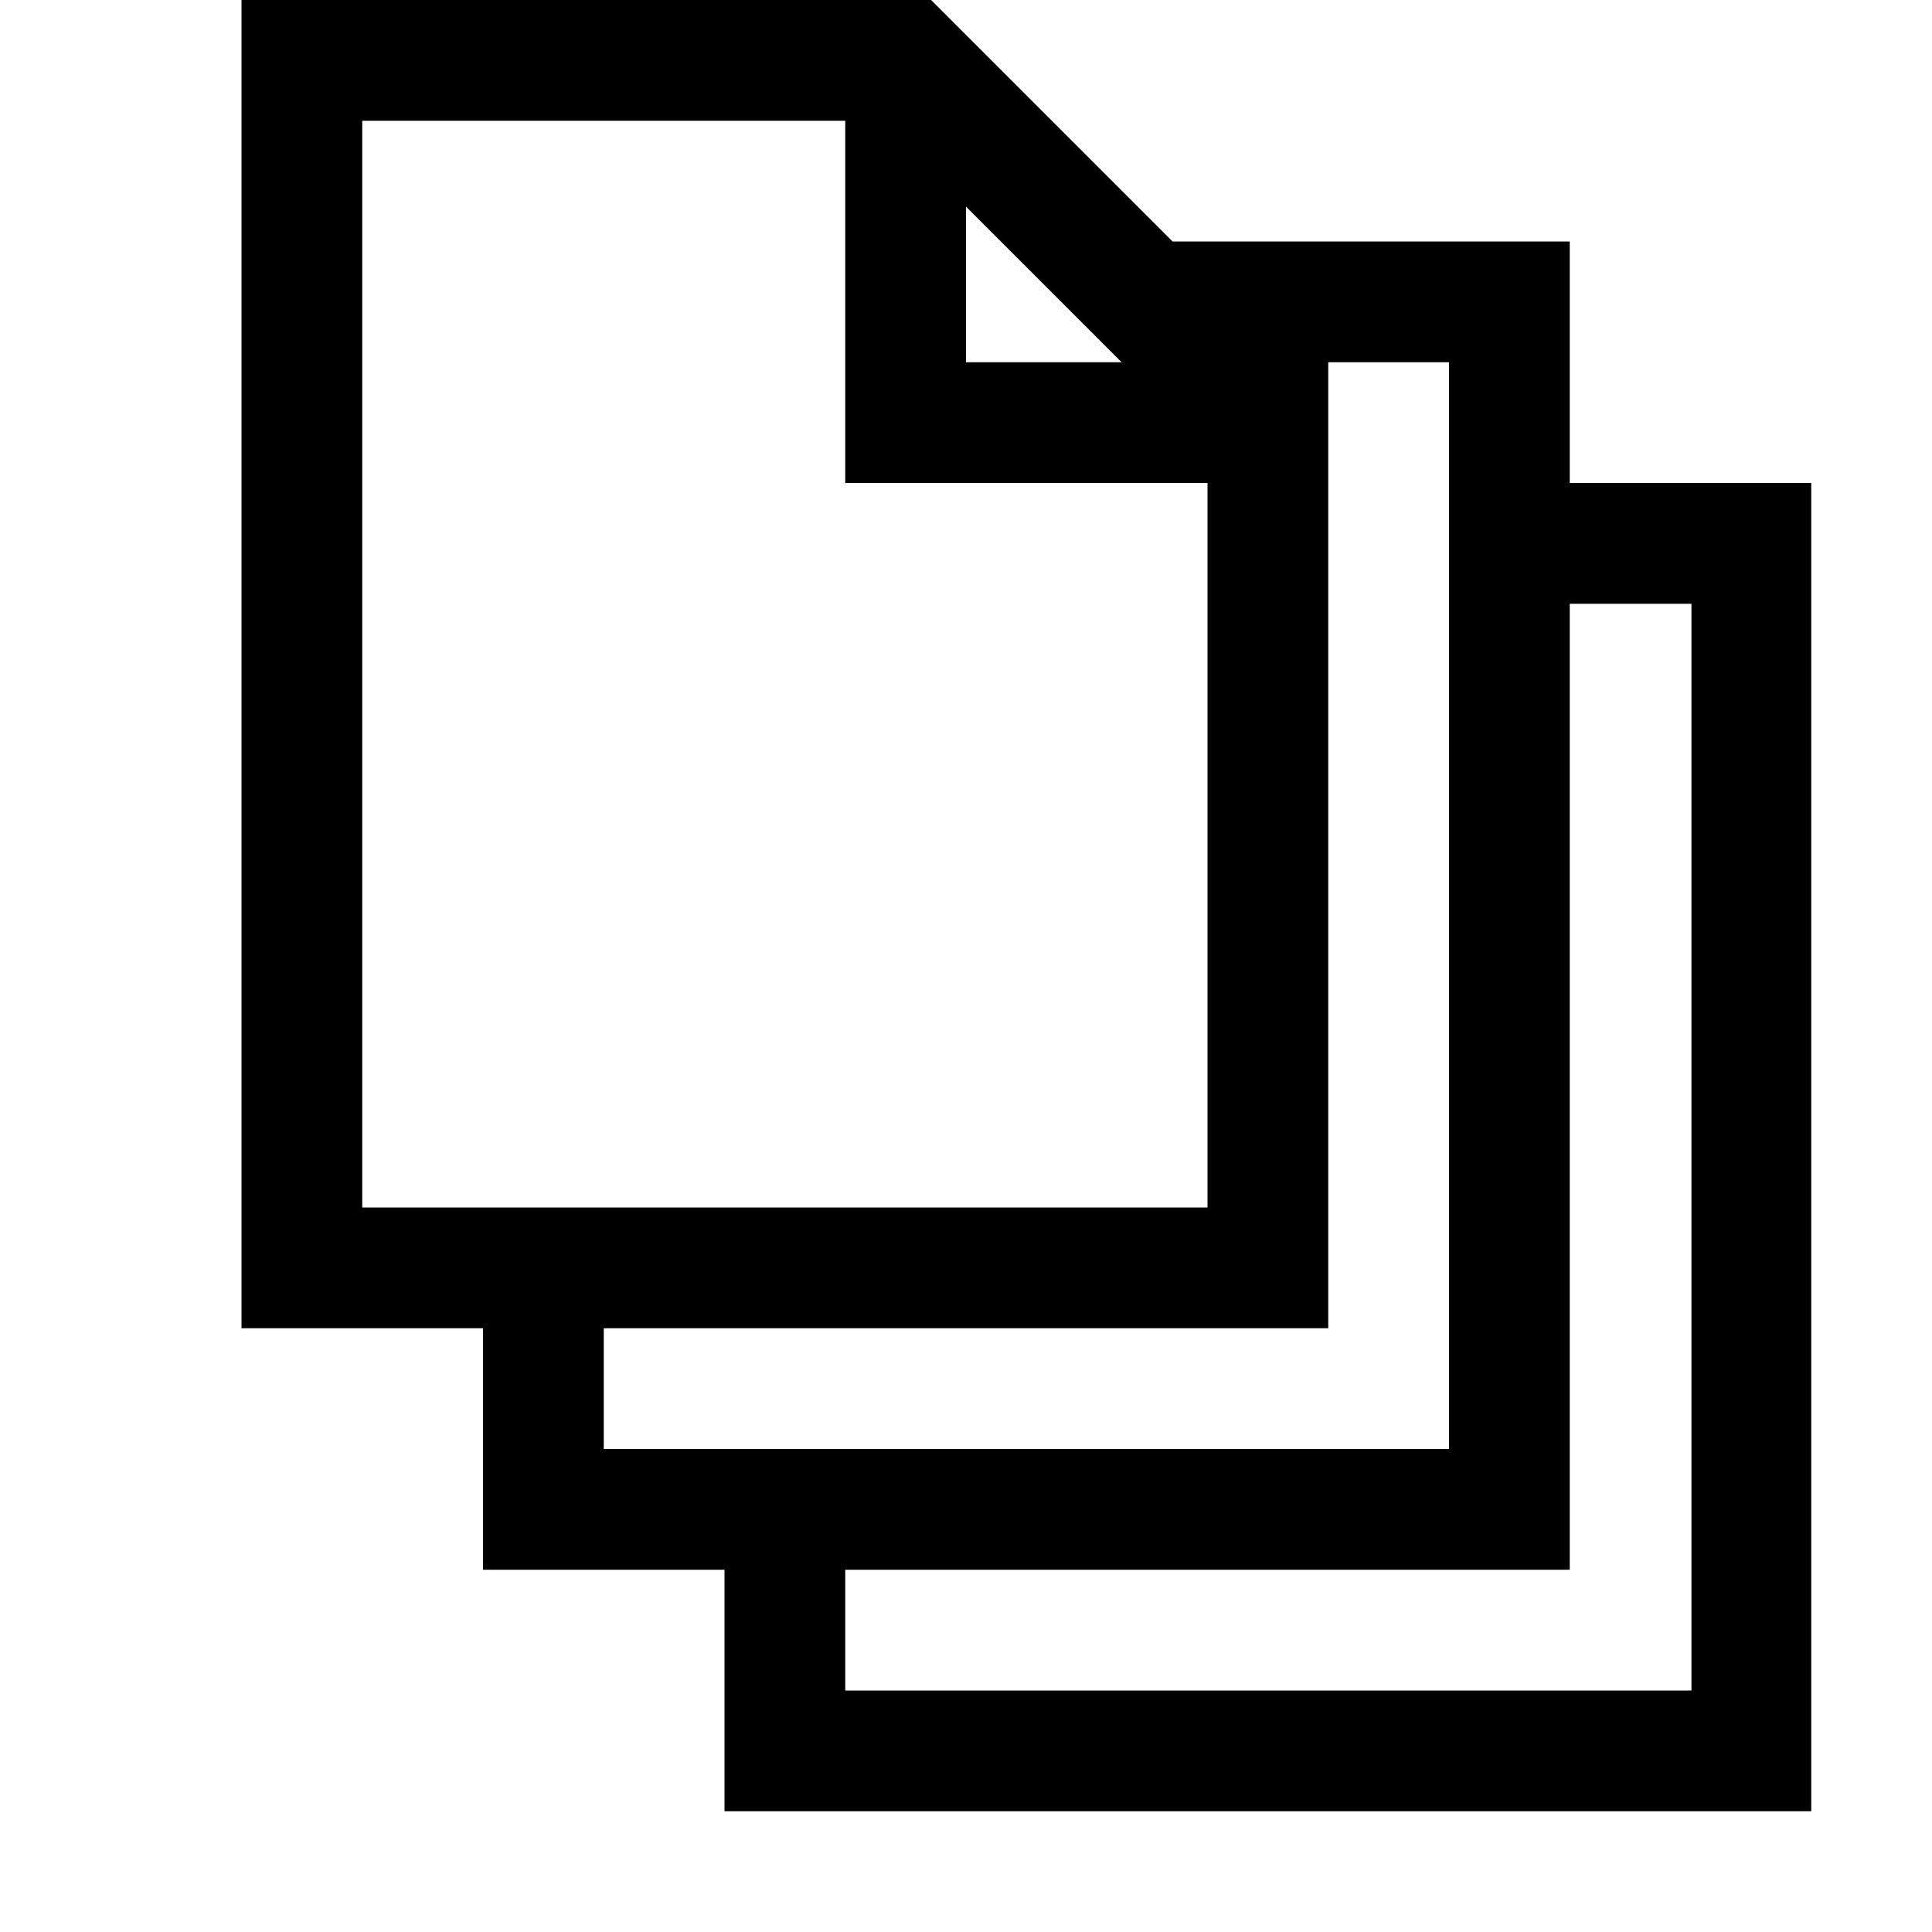
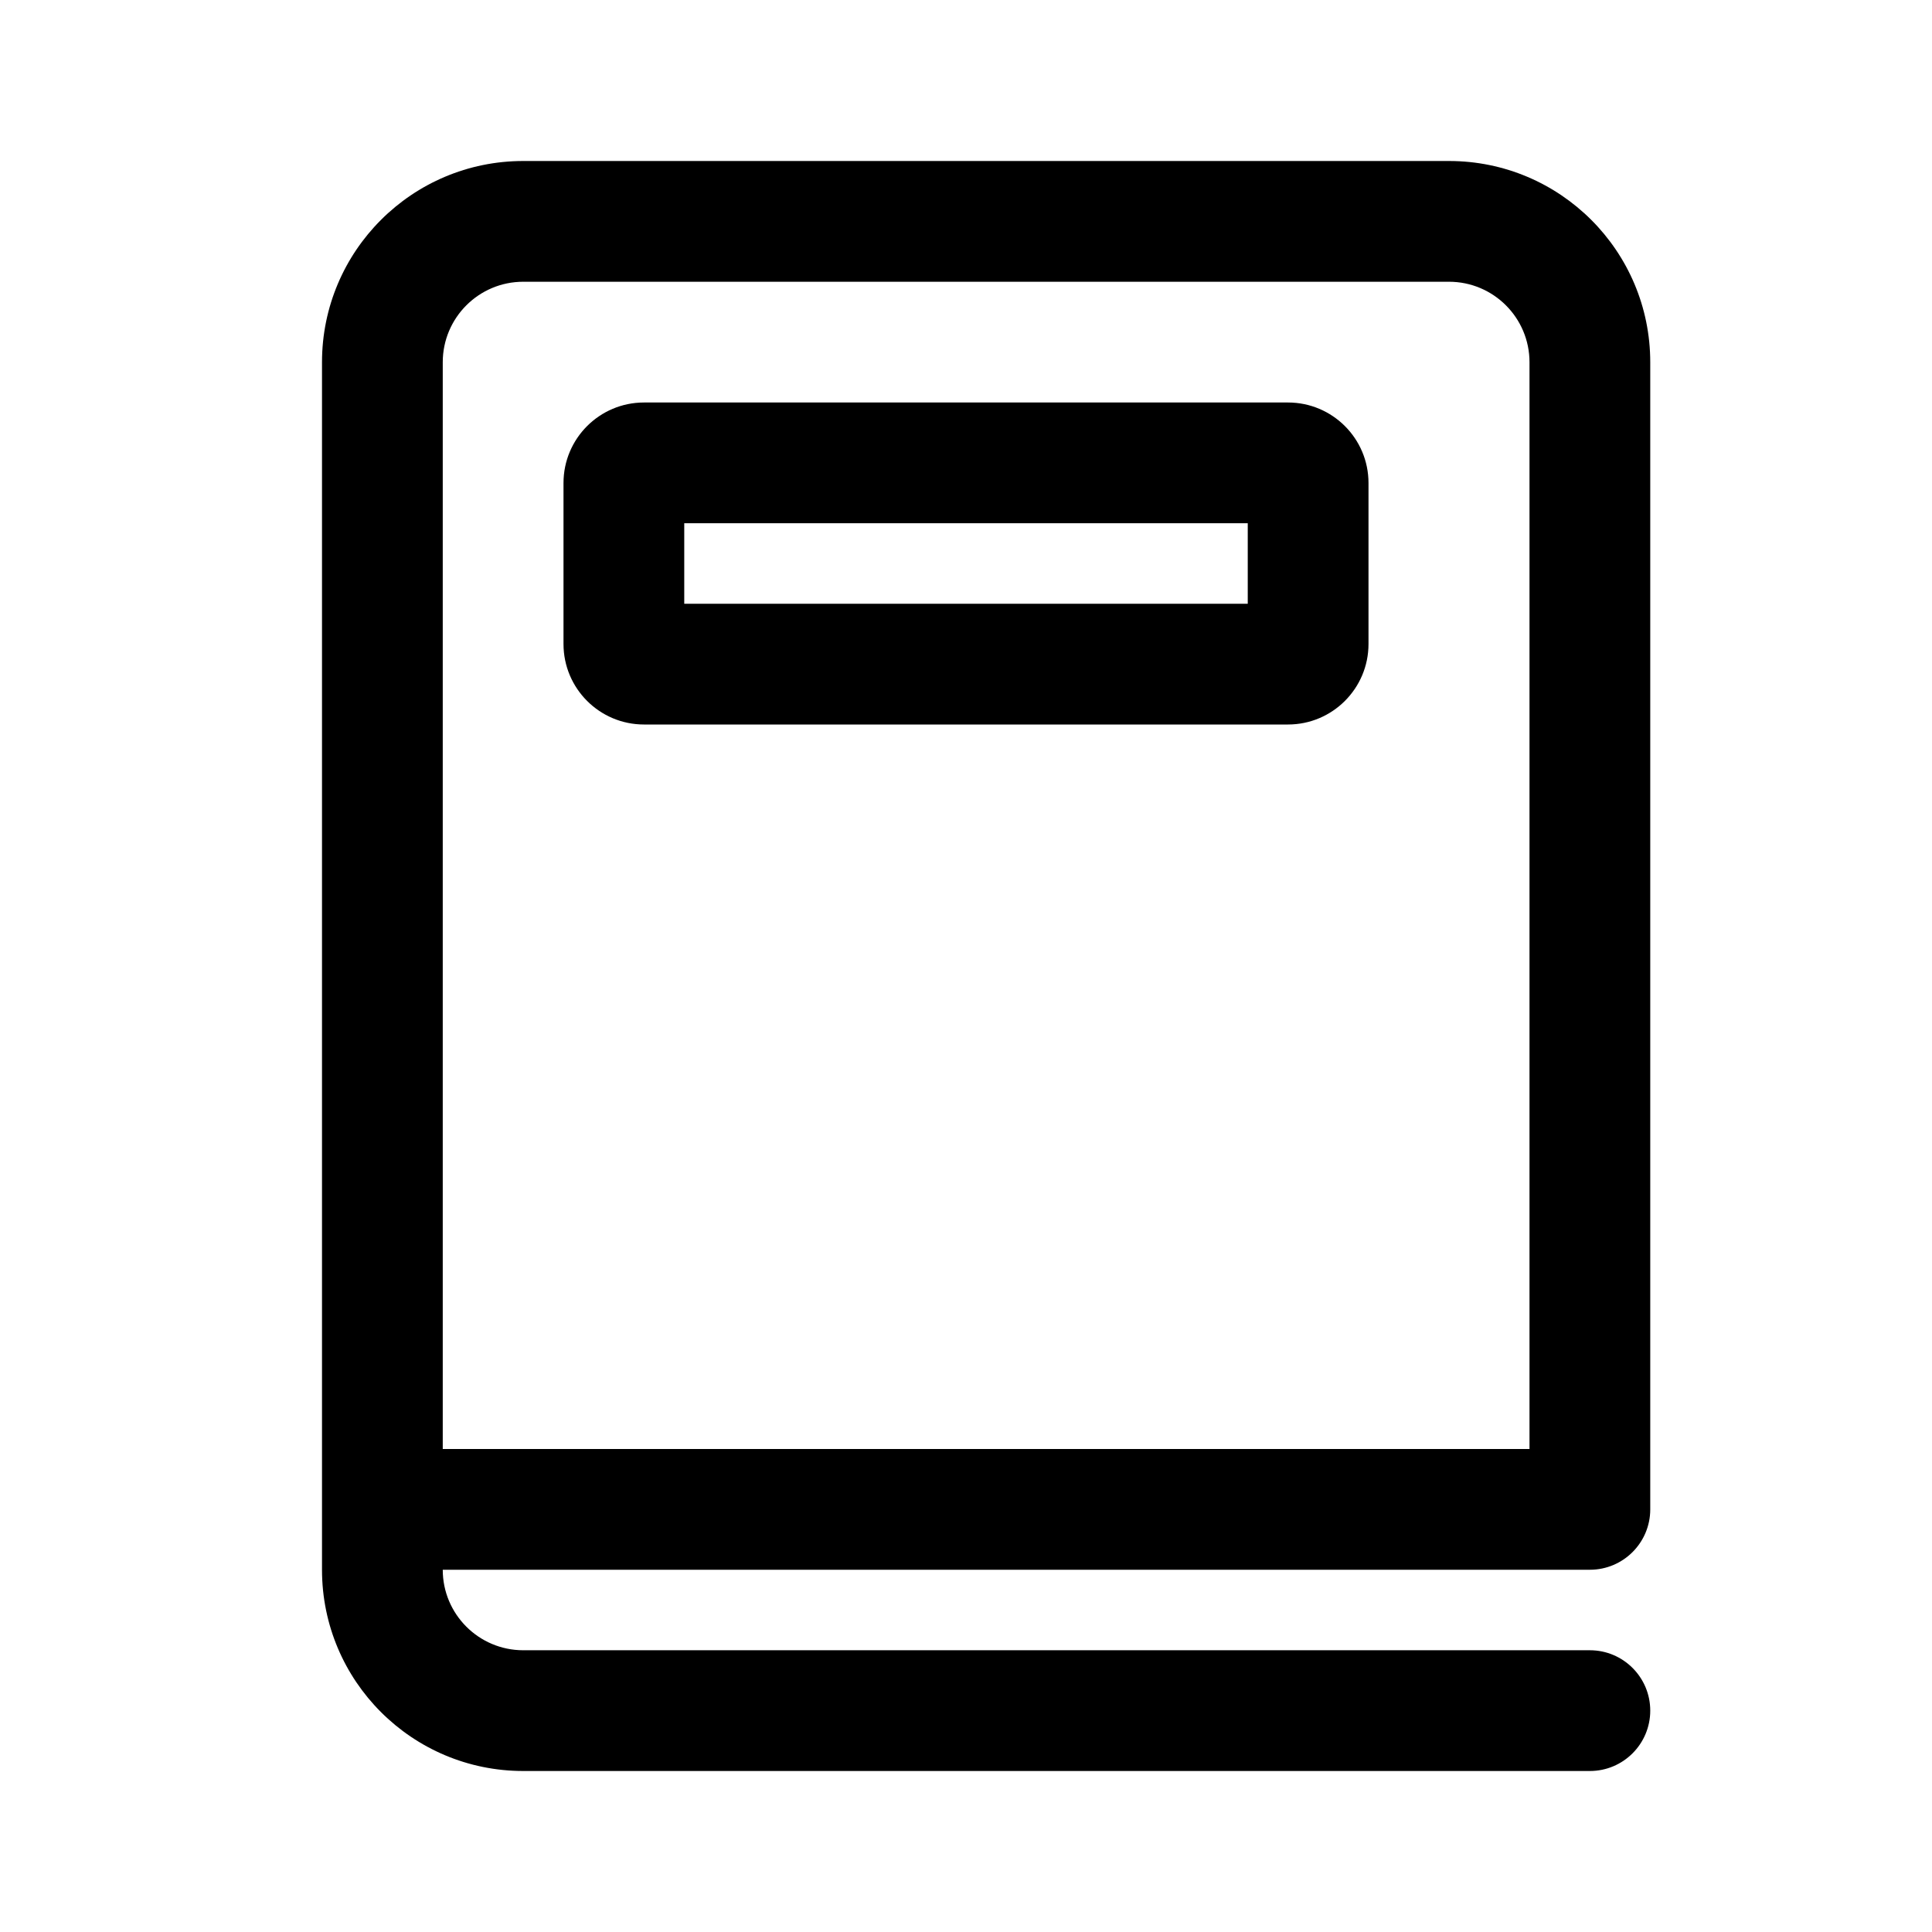
- <svg xmlns="http://www.w3.org/2000/svg" viewBox="0 0 2048 2048" width="32" height="32">
-   <path d="M1920 512v1408H768v-256H512v-256H256V0h731l256 256h421v256h256zm-896-128h165l-165-165v165zm256 896V512H896V128H384v1152h896zm256 256V384h-128v1024H640v128h896zm257-896h-129v1024H896v128h897V640z" />
+ <svg xmlns="http://www.w3.org/2000/svg" viewBox="0 0 24 24" version="1.1" width="24" height="24">
+   <g id="🔍-System-Icons">
+     <g id="ic_fluent_dictionary_24_regular">
+       <path d="M18,2 C19.381,2 20.5,3.119 20.5,4.5 L20.5,18.75 C20.5,19.164 20.164,19.5 19.75,19.5 L5.5,19.5 C5.5,20.052 5.948,20.5 6.5,20.5 L19.75,20.5 C20.164,20.5 20.5,20.836 20.5,21.25 C20.5,21.664 20.164,22 19.75,22 L6.5,22 C5.119,22 4,20.881 4,19.5 L4,4.5 C4,3.119 5.119,2 6.5,2 L18,2 Z M18,3.5 L6.5,3.5 C5.948,3.5 5.5,3.948 5.5,4.5 L5.5,18 L19,18 L19,4.5 C19,3.948 18.552,3.5 18,3.5 Z M16,5 C16.552,5 17,5.448 17,6 L17,8 C17,8.552 16.552,9 16,9 L8,9 C7.448,9 7,8.552 7,8 L7,6 C7,5.448 7.448,5 8,5 L16,5 Z M15.5,6.5 L8.5,6.5 L8.5,7.5 L15.5,7.5 L15.5,6.5 Z" id="🎨-Color" />
+     </g>
+   </g>
</svg>
